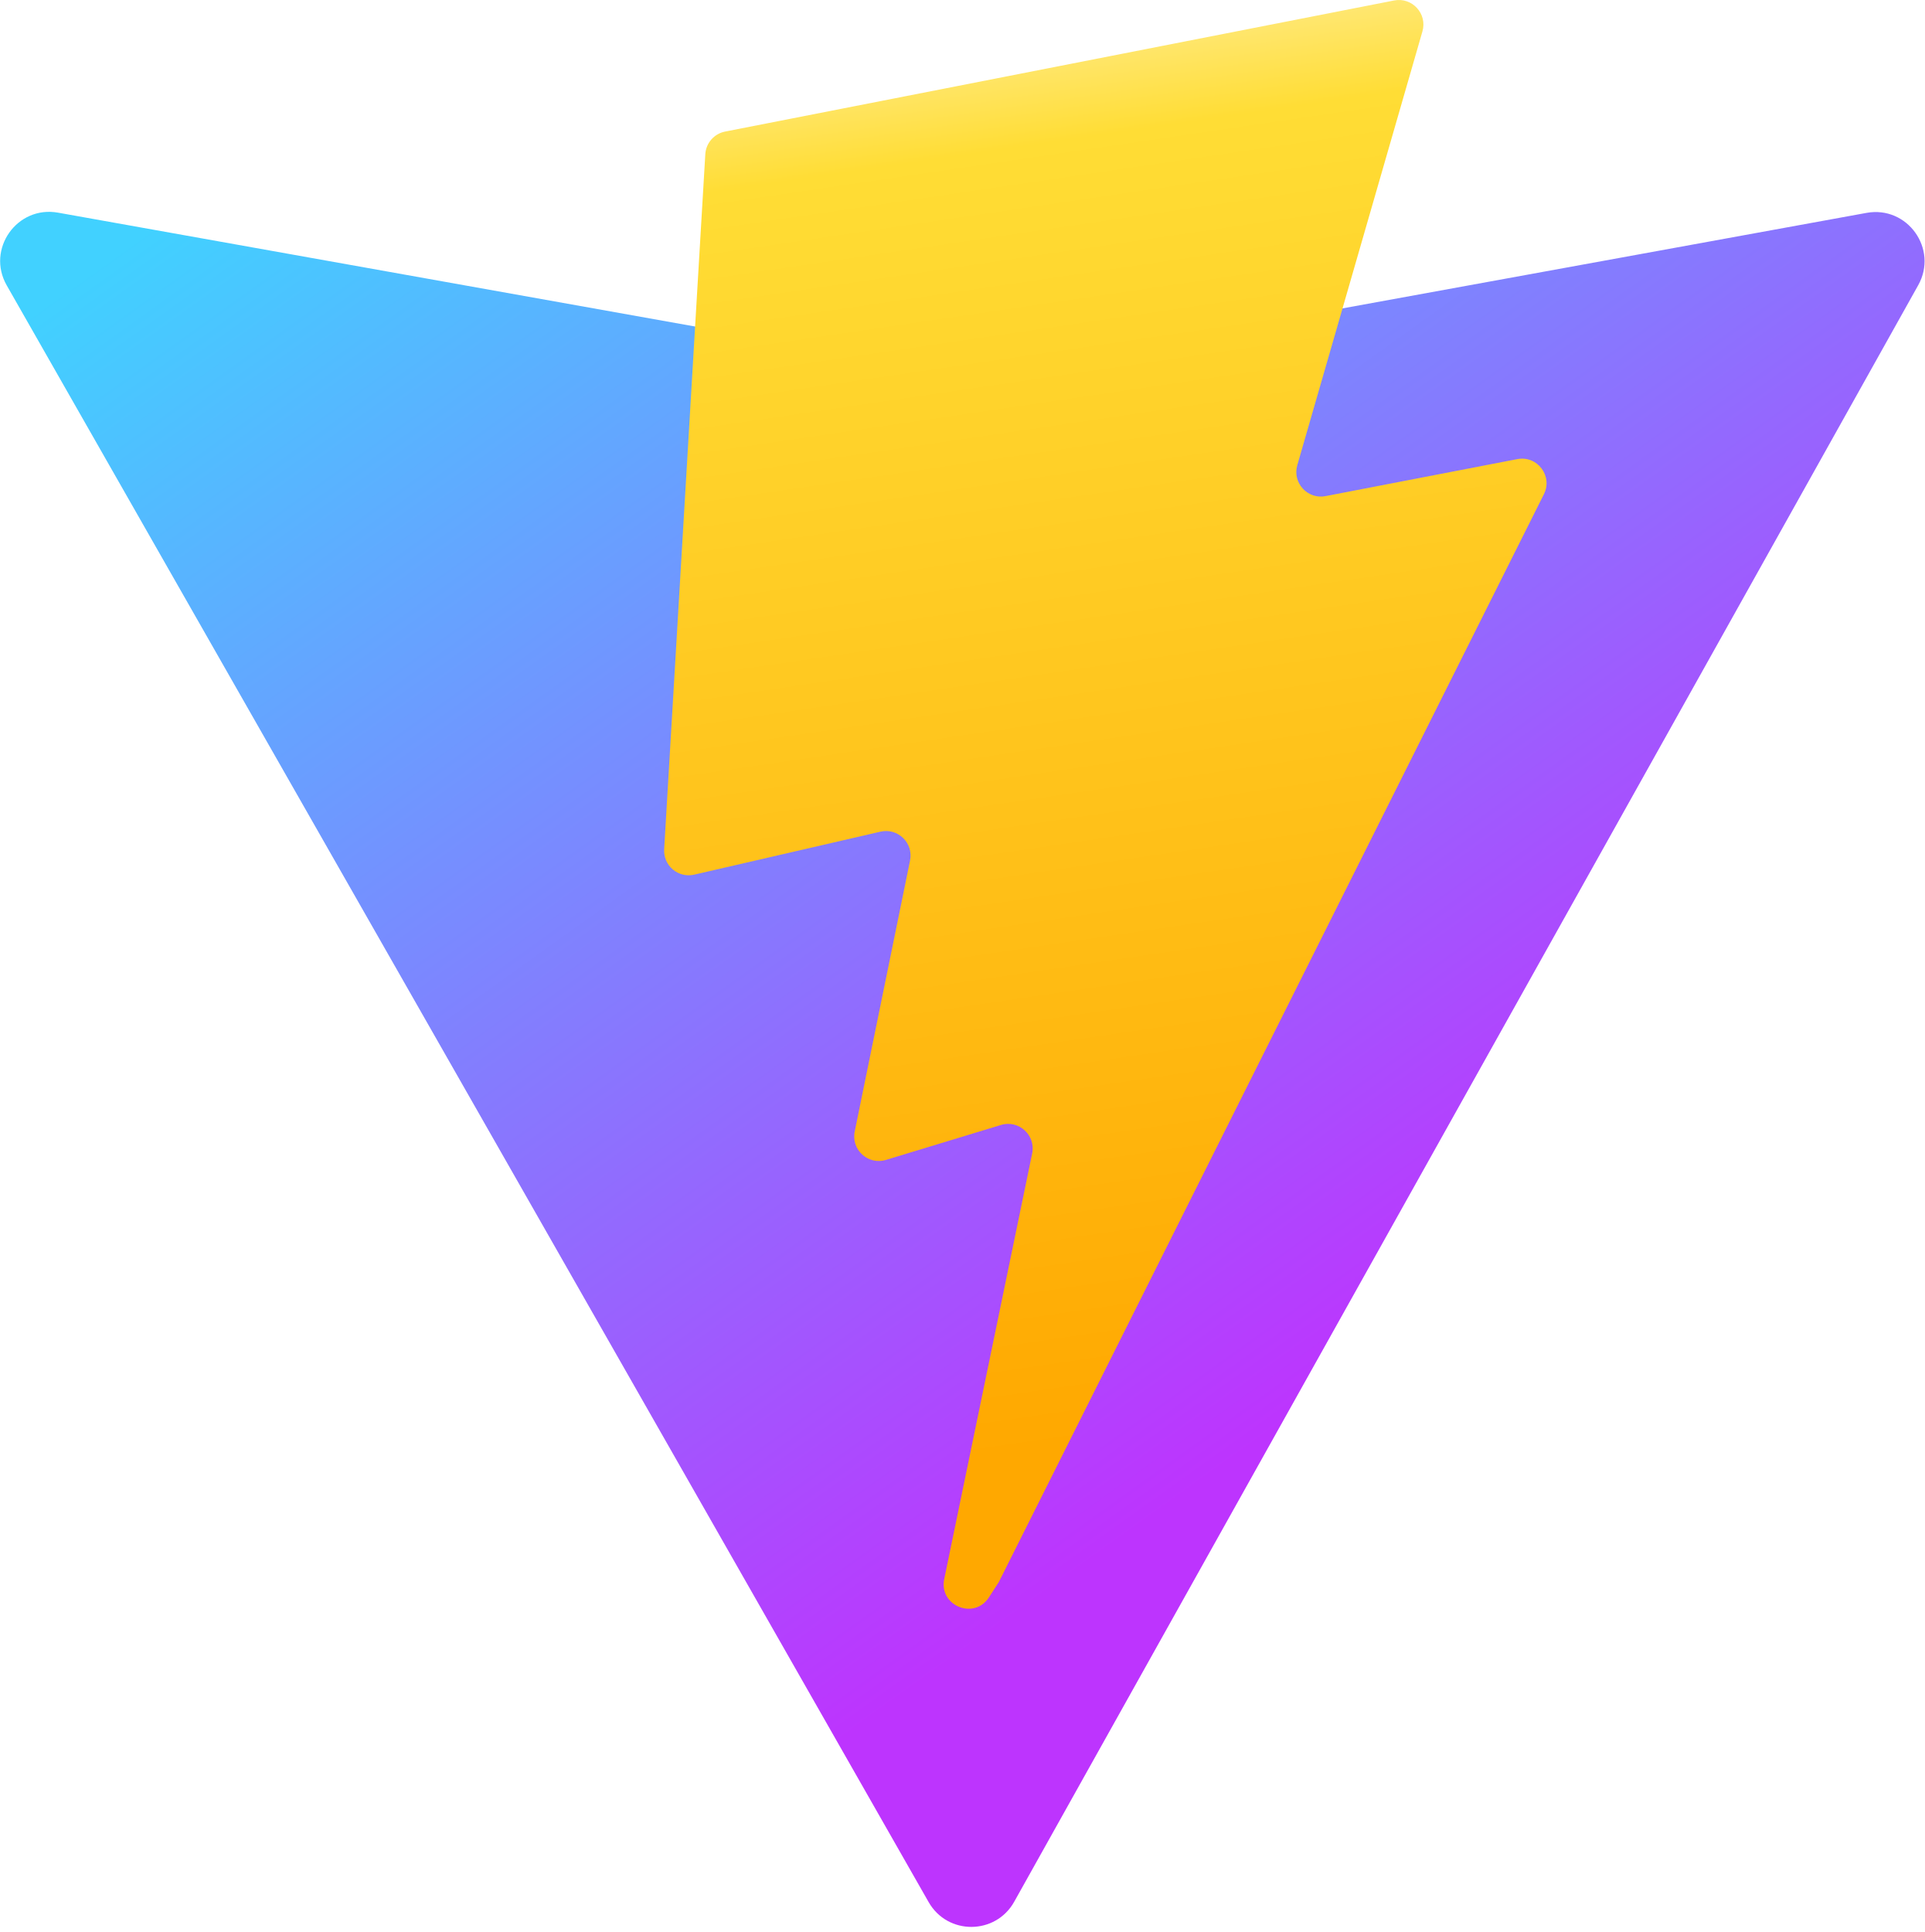
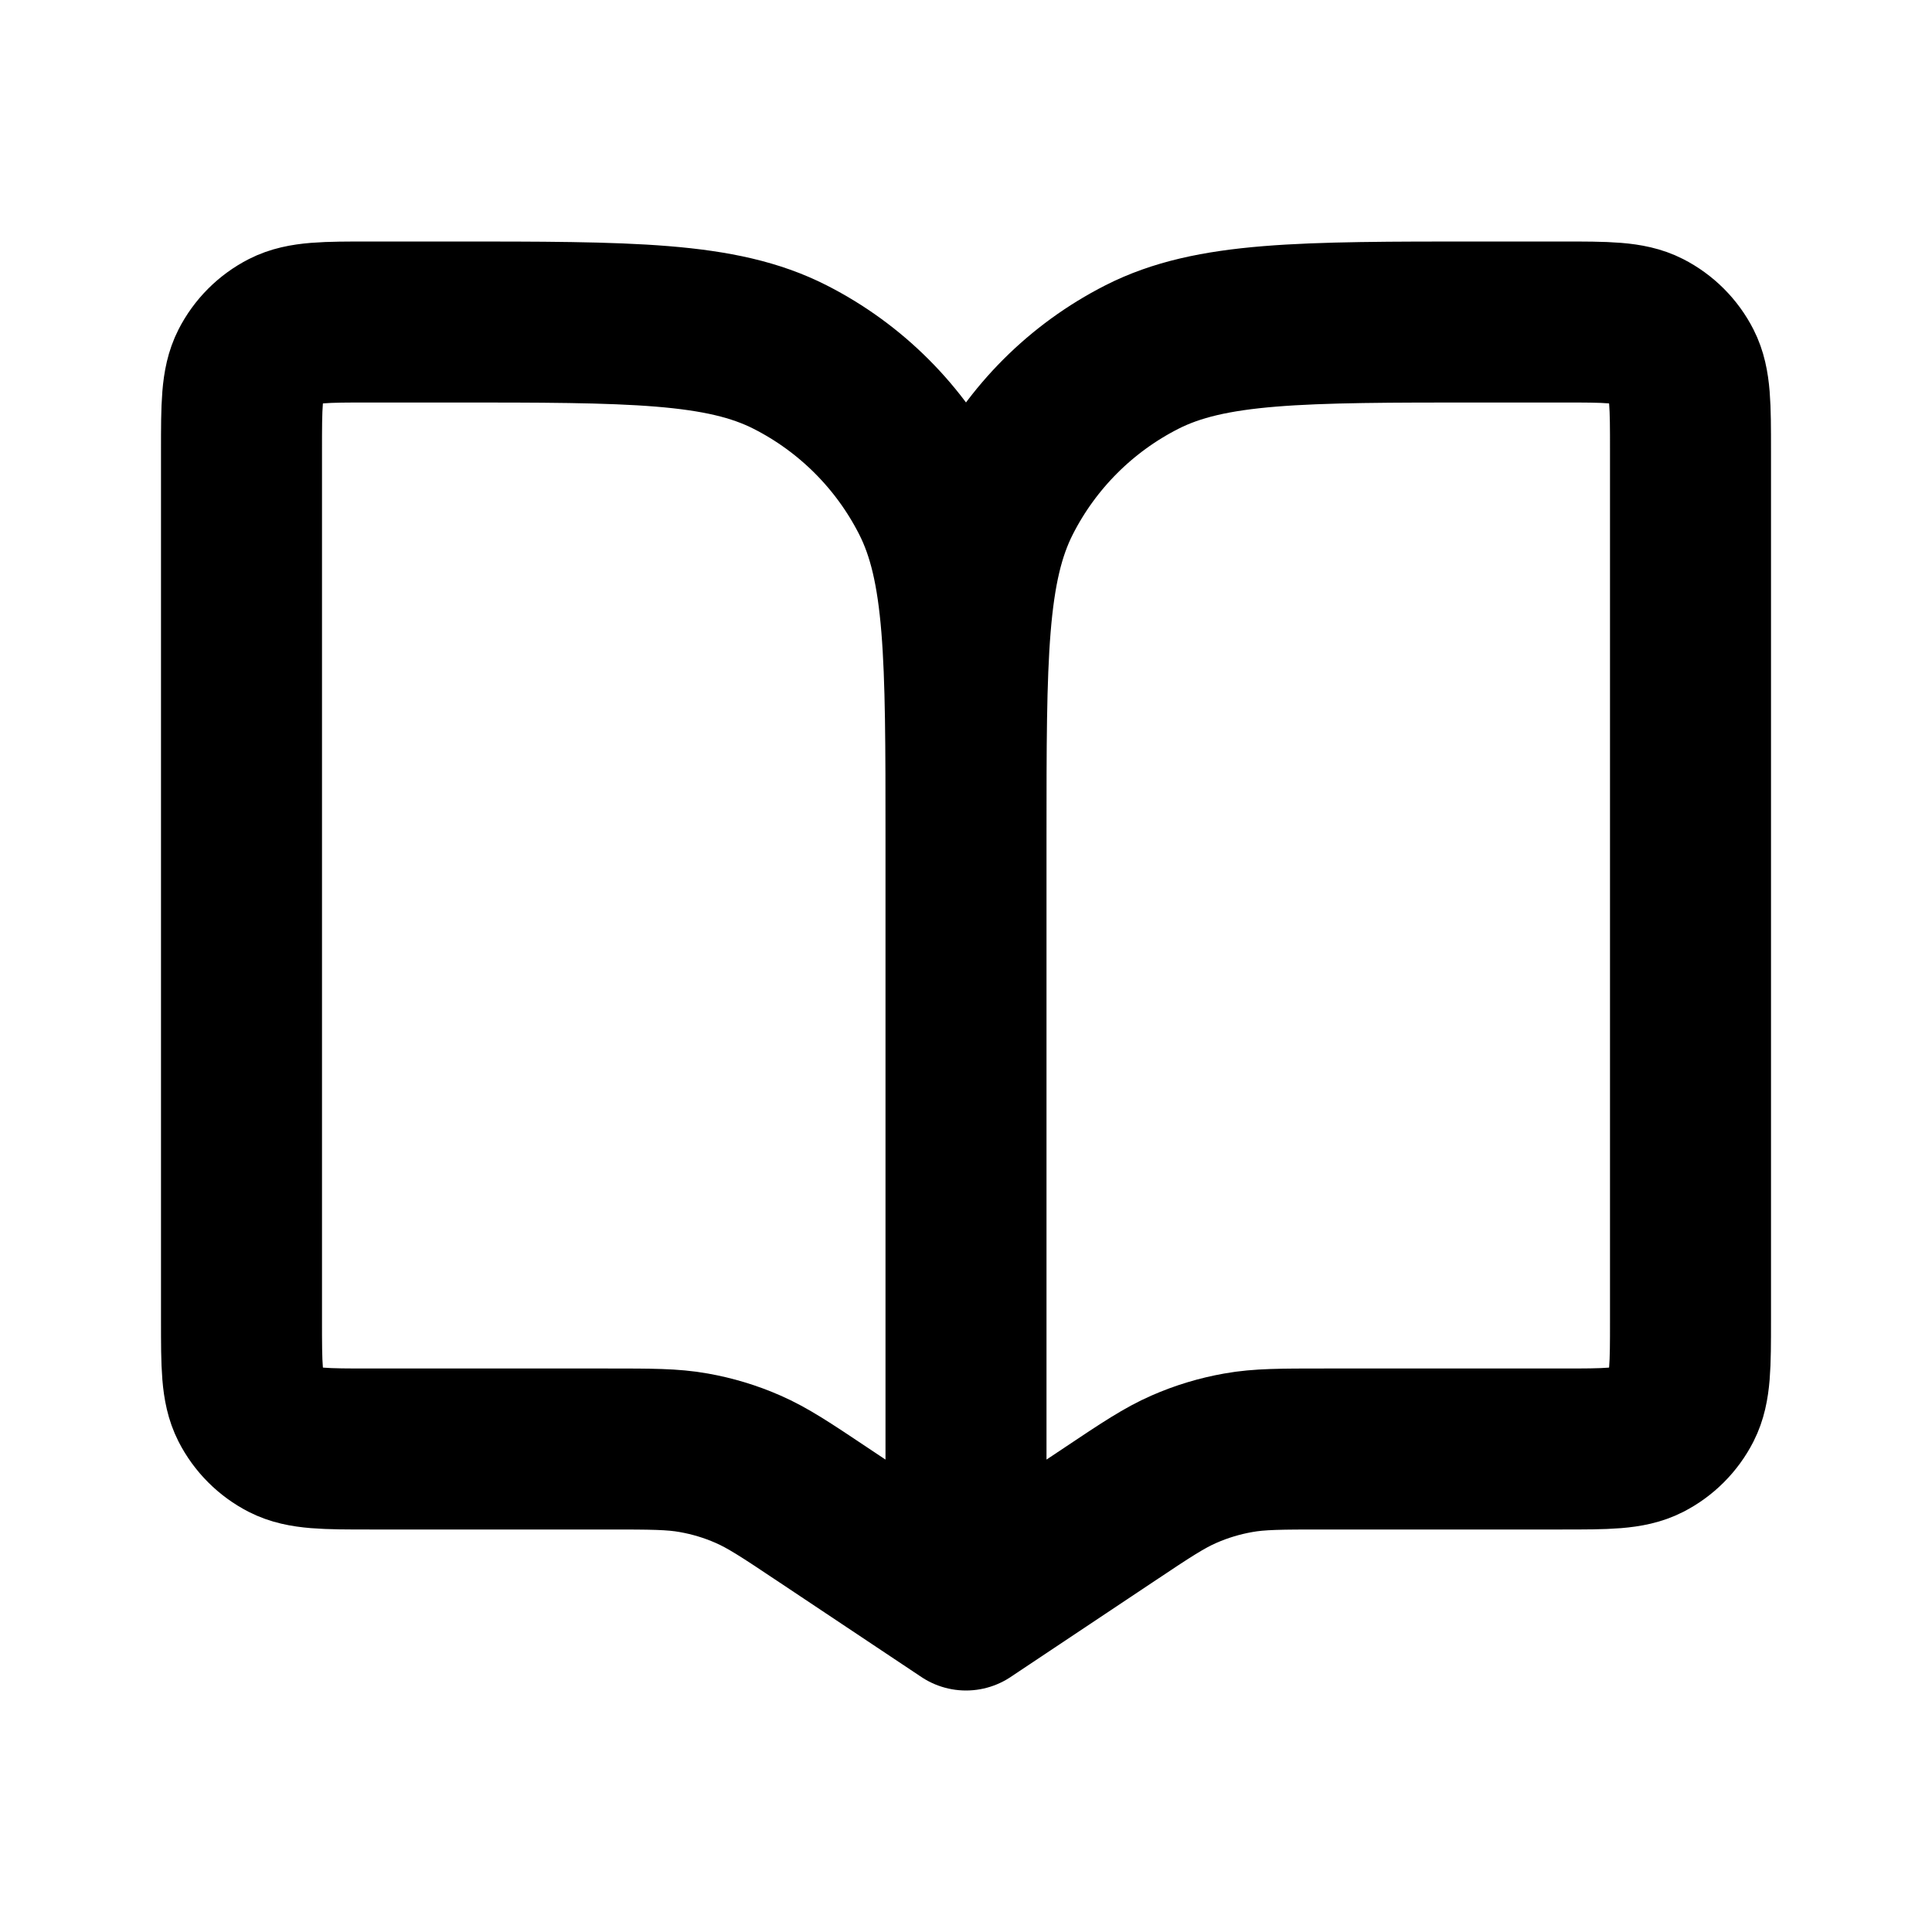
- <svg xmlns="http://www.w3.org/2000/svg" aria-hidden="true" role="img" class="iconify iconify--logos" width="31.88" height="32" preserveAspectRatio="xMidYMid meet" viewBox="0 0 256 257">
-   <defs>
-     <linearGradient id="IconifyId1813088fe1fbc01fb466" x1="-.828%" x2="57.636%" y1="7.652%" y2="78.411%">
-       <stop offset="0%" stop-color="#41D1FF" />
-       <stop offset="100%" stop-color="#BD34FE" />
-     </linearGradient>
-     <linearGradient id="IconifyId1813088fe1fbc01fb467" x1="43.376%" x2="50.316%" y1="2.242%" y2="89.03%">
-       <stop offset="0%" stop-color="#FFEA83" />
-       <stop offset="8.333%" stop-color="#FFDD35" />
-       <stop offset="100%" stop-color="#FFA800" />
-     </linearGradient>
-   </defs>
-   <path fill="url(#IconifyId1813088fe1fbc01fb466)" d="M255.153 37.938L134.897 252.976c-2.483 4.44-8.862 4.466-11.382.048L.875 37.958c-2.746-4.814 1.371-10.646 6.827-9.67l120.385 21.517a6.537 6.537 0 0 0 2.322-.004l117.867-21.483c5.438-.991 9.574 4.796 6.877 9.62Z" />
-   <path fill="url(#IconifyId1813088fe1fbc01fb467)" d="M185.432.063L96.44 17.501a3.268 3.268 0 0 0-2.634 3.014l-5.474 92.456a3.268 3.268 0 0 0 3.997 3.378l24.777-5.718c2.318-.535 4.413 1.507 3.936 3.838l-7.361 36.047c-.495 2.426 1.782 4.5 4.151 3.78l15.304-4.649c2.372-.72 4.652 1.36 4.15 3.788l-11.698 56.621c-.732 3.542 3.979 5.473 5.943 2.437l1.313-2.028l72.516-144.72c1.215-2.423-.88-5.186-3.54-4.672l-25.505 4.922c-2.396.462-4.435-1.77-3.759-4.114l16.646-57.705c.677-2.35-1.37-4.583-3.769-4.113Z" />
+ <svg xmlns="http://www.w3.org/2000/svg" width="800px" height="800px" viewBox="0 0 24 24" fill="none">
+   <path d="M12 10.4V20M12 10.4C12 8.16 12 7.04 11.564 6.184C11.181 5.431 10.569 4.819 9.816 4.436C8.96 4 7.84 4 5.6 4H4.6C4.04 4 3.76 4 3.546 4.109C3.358 4.205 3.205 4.358 3.109 4.546C3 4.76 3 5.04 3 5.6V16.4C3 16.96 3 17.24 3.109 17.454C3.205 17.642 3.358 17.795 3.546 17.891C3.76 18 4.04 18 4.6 18H7.547C8.087 18 8.357 18 8.618 18.047C8.85 18.088 9.076 18.156 9.292 18.251C9.535 18.357 9.76 18.506 10.209 18.806L12 20M12 10.4C12 8.16 12 7.04 12.436 6.184C12.819 5.431 13.431 4.819 14.184 4.436C15.04 4 16.16 4 18.4 4H19.4C19.96 4 20.24 4 20.454 4.109C20.642 4.205 20.795 4.358 20.891 4.546C21 4.76 21 5.04 21 5.6V16.4C21 16.96 21 17.24 20.891 17.454C20.795 17.642 20.642 17.795 20.454 17.891C20.24 18 19.96 18 19.4 18H16.453C15.913 18 15.643 18 15.382 18.047C15.15 18.088 14.924 18.156 14.708 18.251C14.465 18.357 14.24 18.506 13.791 18.806L12 20" stroke="#000000" stroke-width="2" stroke-linecap="round" stroke-linejoin="round" />
</svg>
